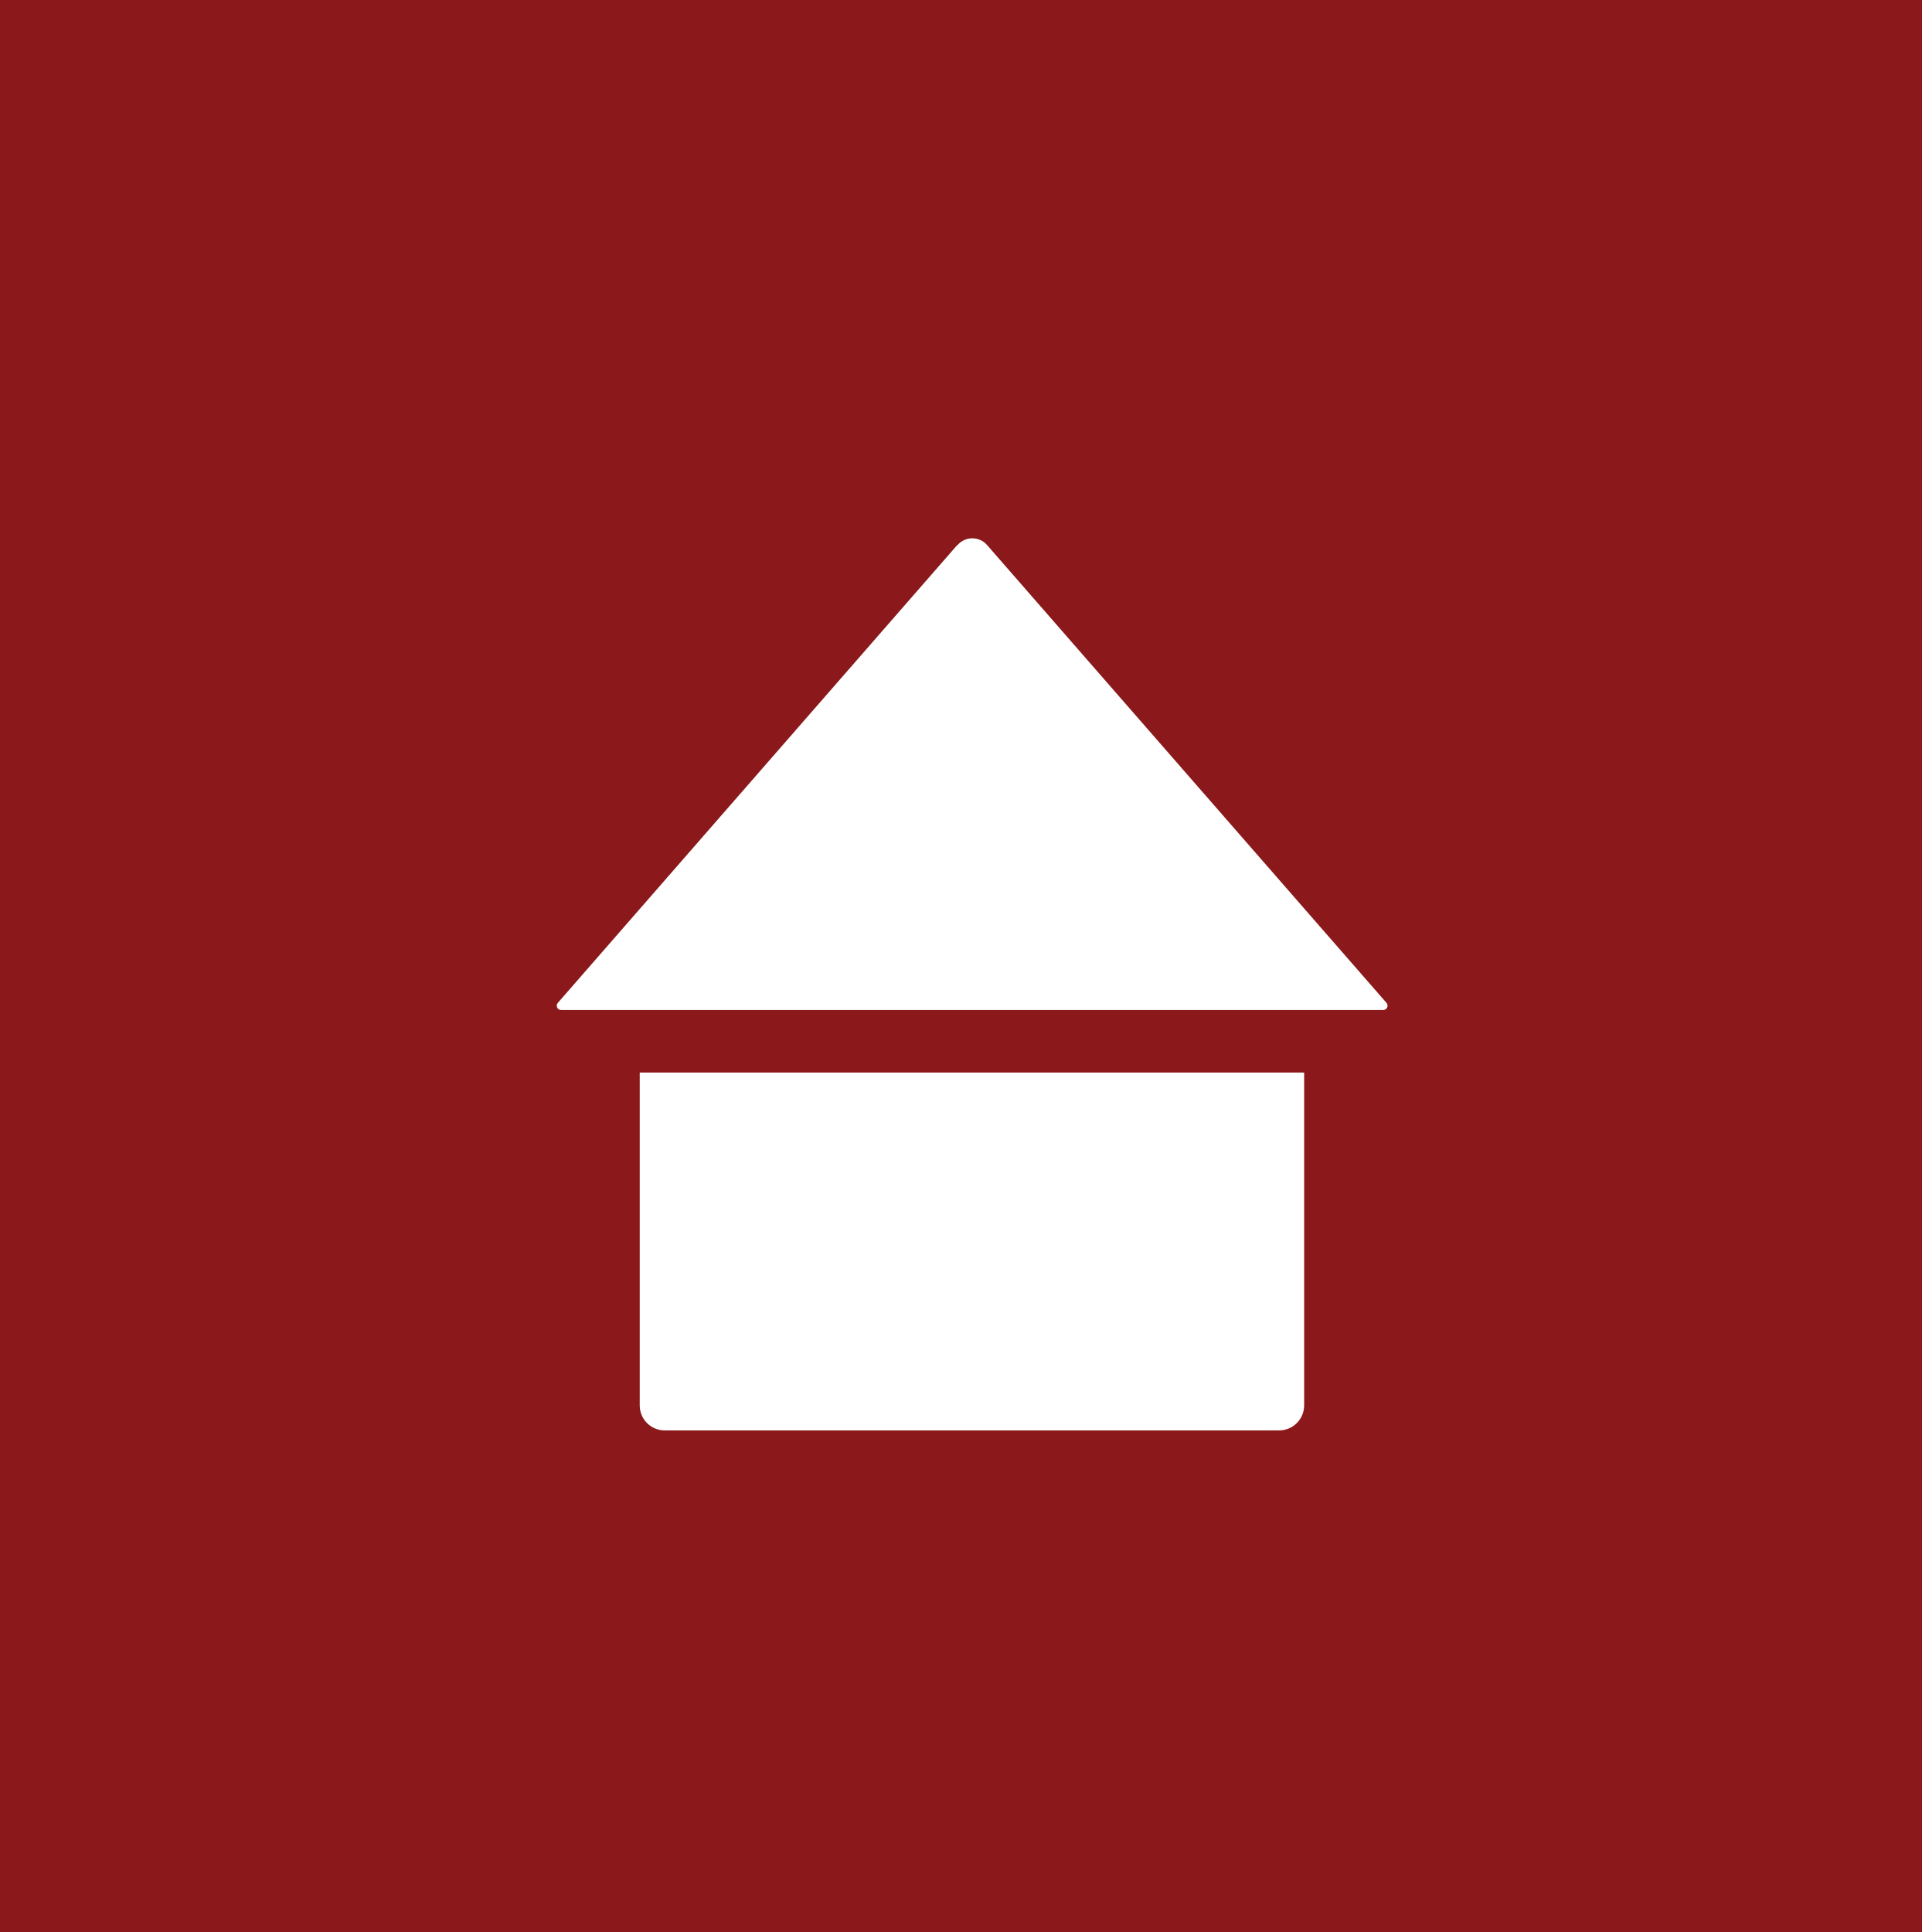
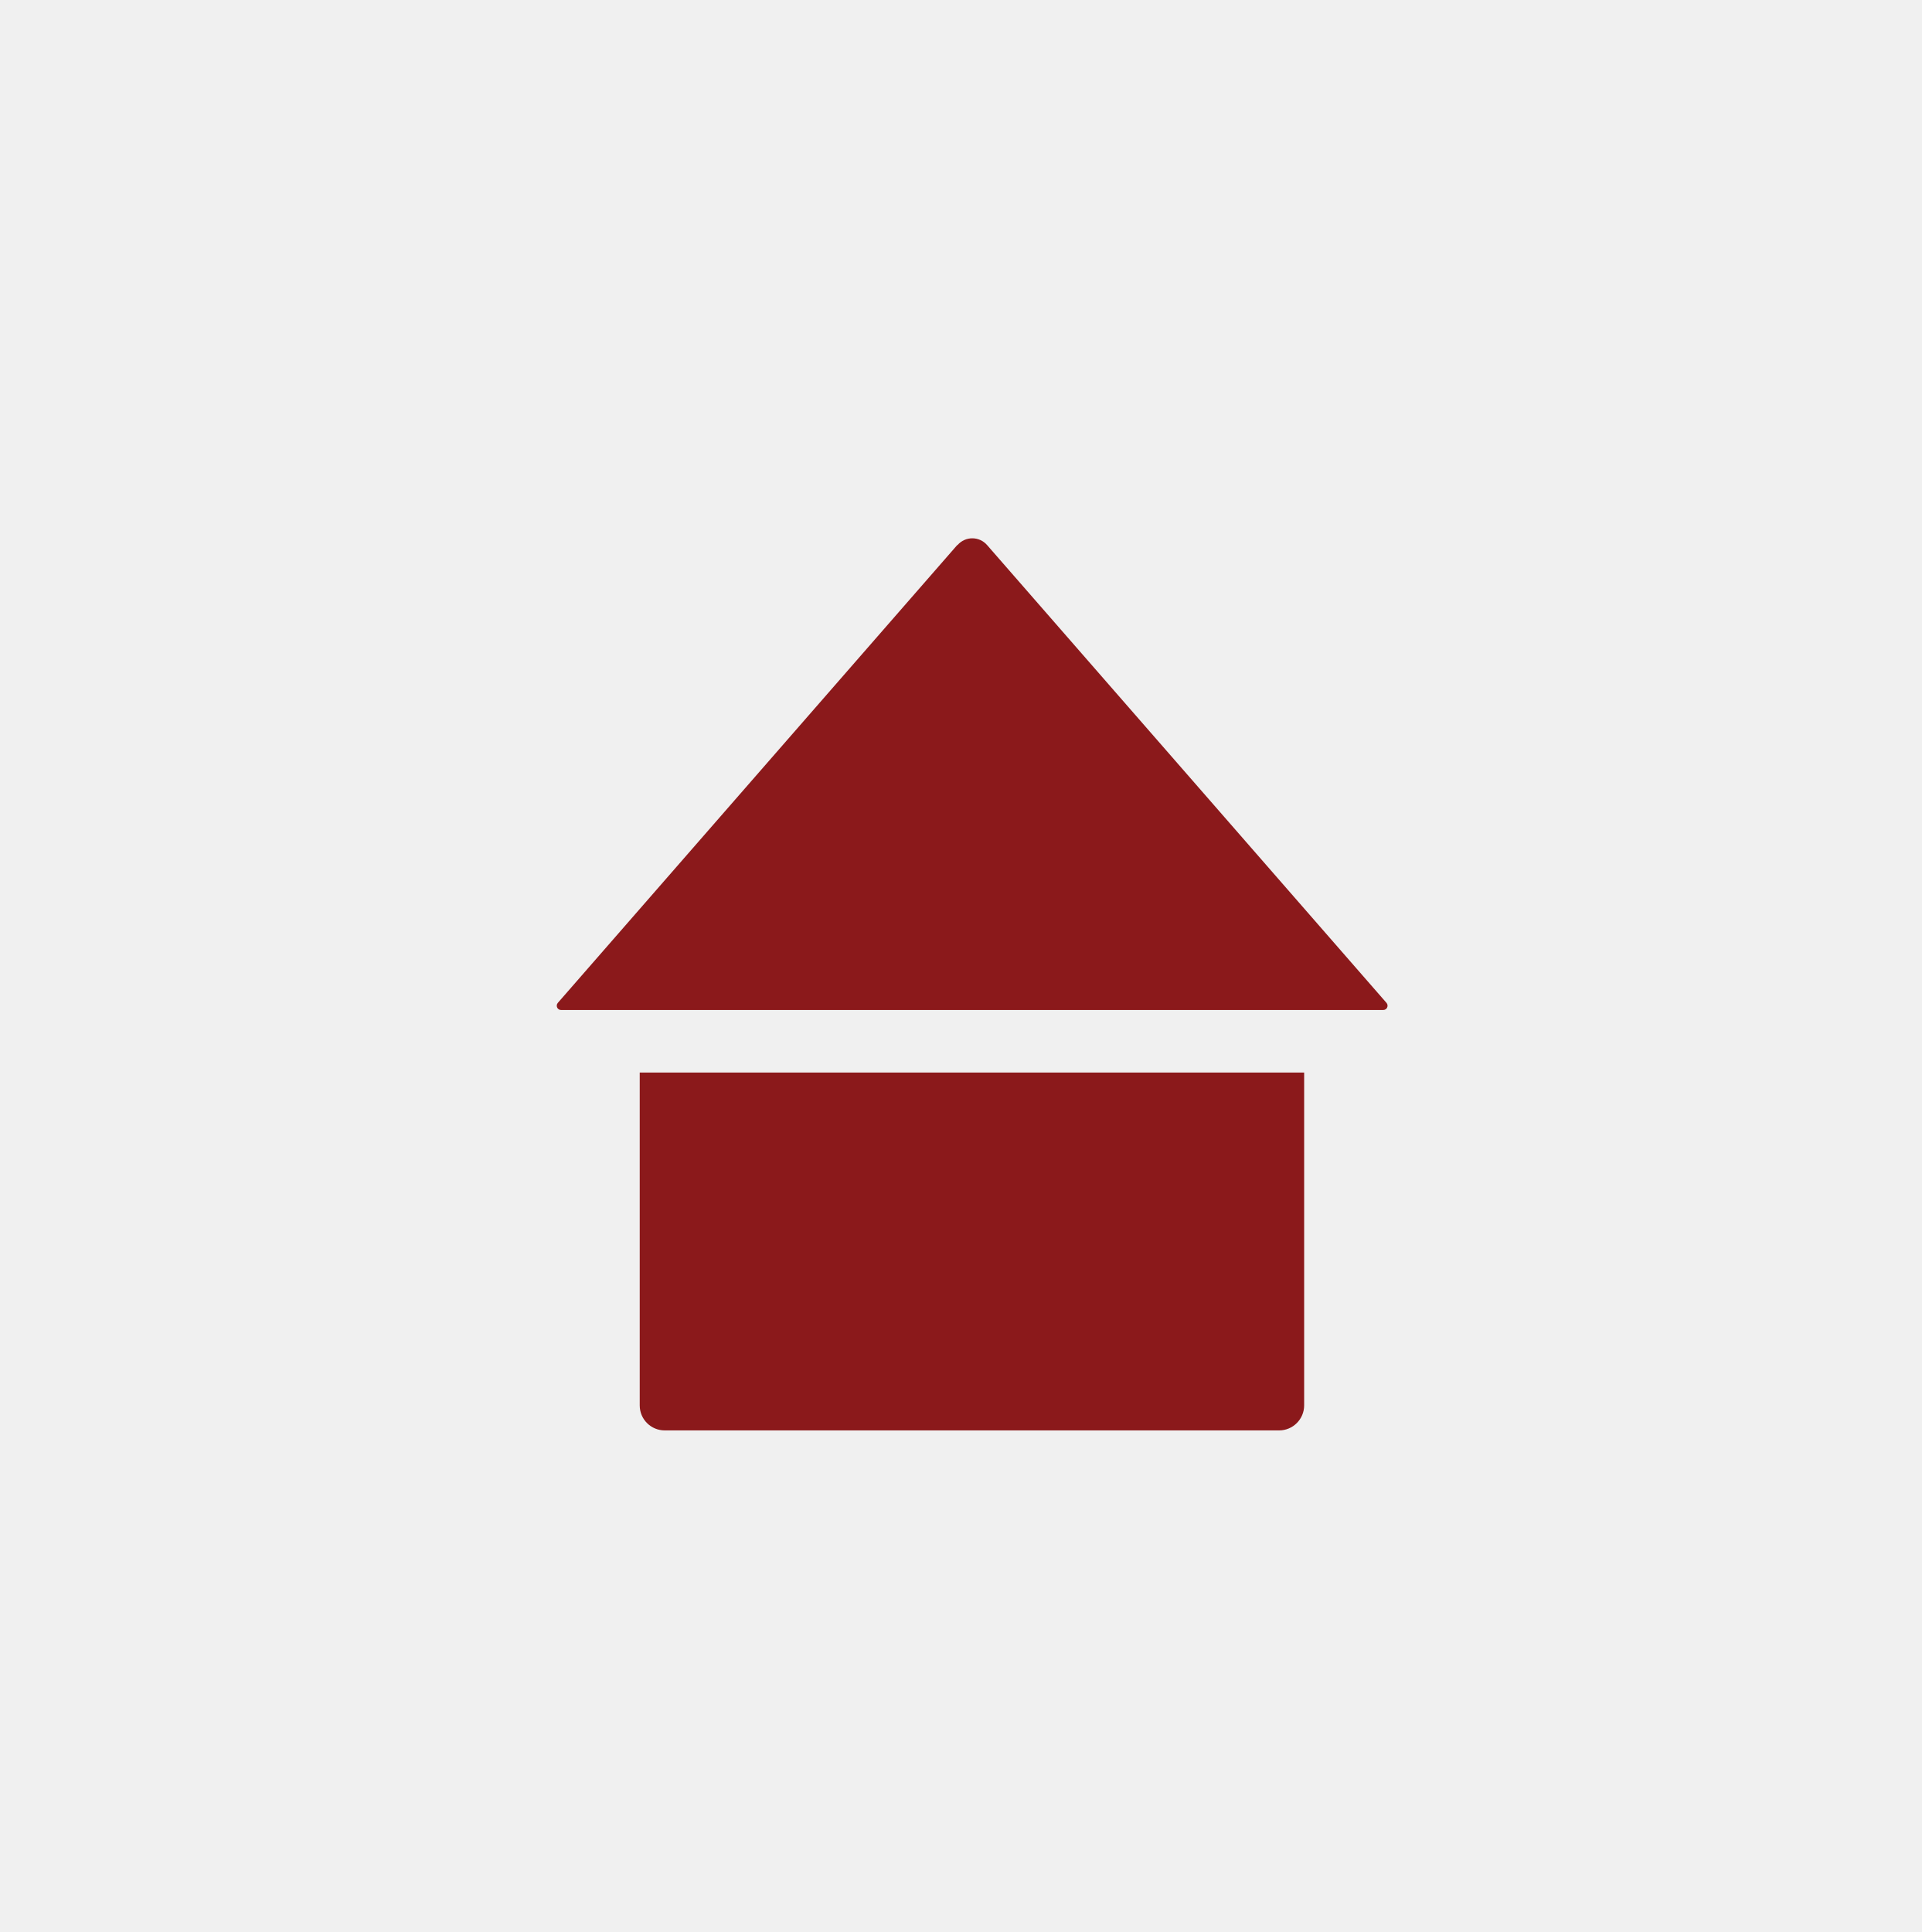
<svg xmlns="http://www.w3.org/2000/svg" id="a" viewBox="0 0 129.97 130.65">
  <defs>
-     <style>.b{fill:#fff;}.c{fill:#8b191b;}</style>
+     <style>.b{fill:#8b191b;}</style>
  </defs>
-   <rect class="c" x="-.34" width="130.66" height="130.65" />
-   <g>
-     <path class="b" d="M64.73,36.86l-27.01,30.96c-.16,.19-.03,.48,.22,.48h55.6c.25,0,.38-.29,.22-.48l-27.01-30.96c-.53-.61-1.47-.61-2,0Z" />
-     <path class="b" d="M88.19,72.53v22.51c0,.93-.76,1.69-1.69,1.69H44.95c-.93,0-1.69-.75-1.69-1.69v-22.51h44.93Z" />
-   </g>
+   <path class="b" d="M64.73,36.86l-27.01,30.96c-.16,.19-.03,.48,.22,.48h55.6c.25,0,.38-.29,.22-.48l-27.01-30.96c-.53-.61-1.47-.61-2,0Z" />
+   <path class="b" d="M88.19,72.53v22.51c0,.93-.76,1.69-1.69,1.69H44.95c-.93,0-1.69-.75-1.69-1.69v-22.51h44.93Z" />
</svg>
